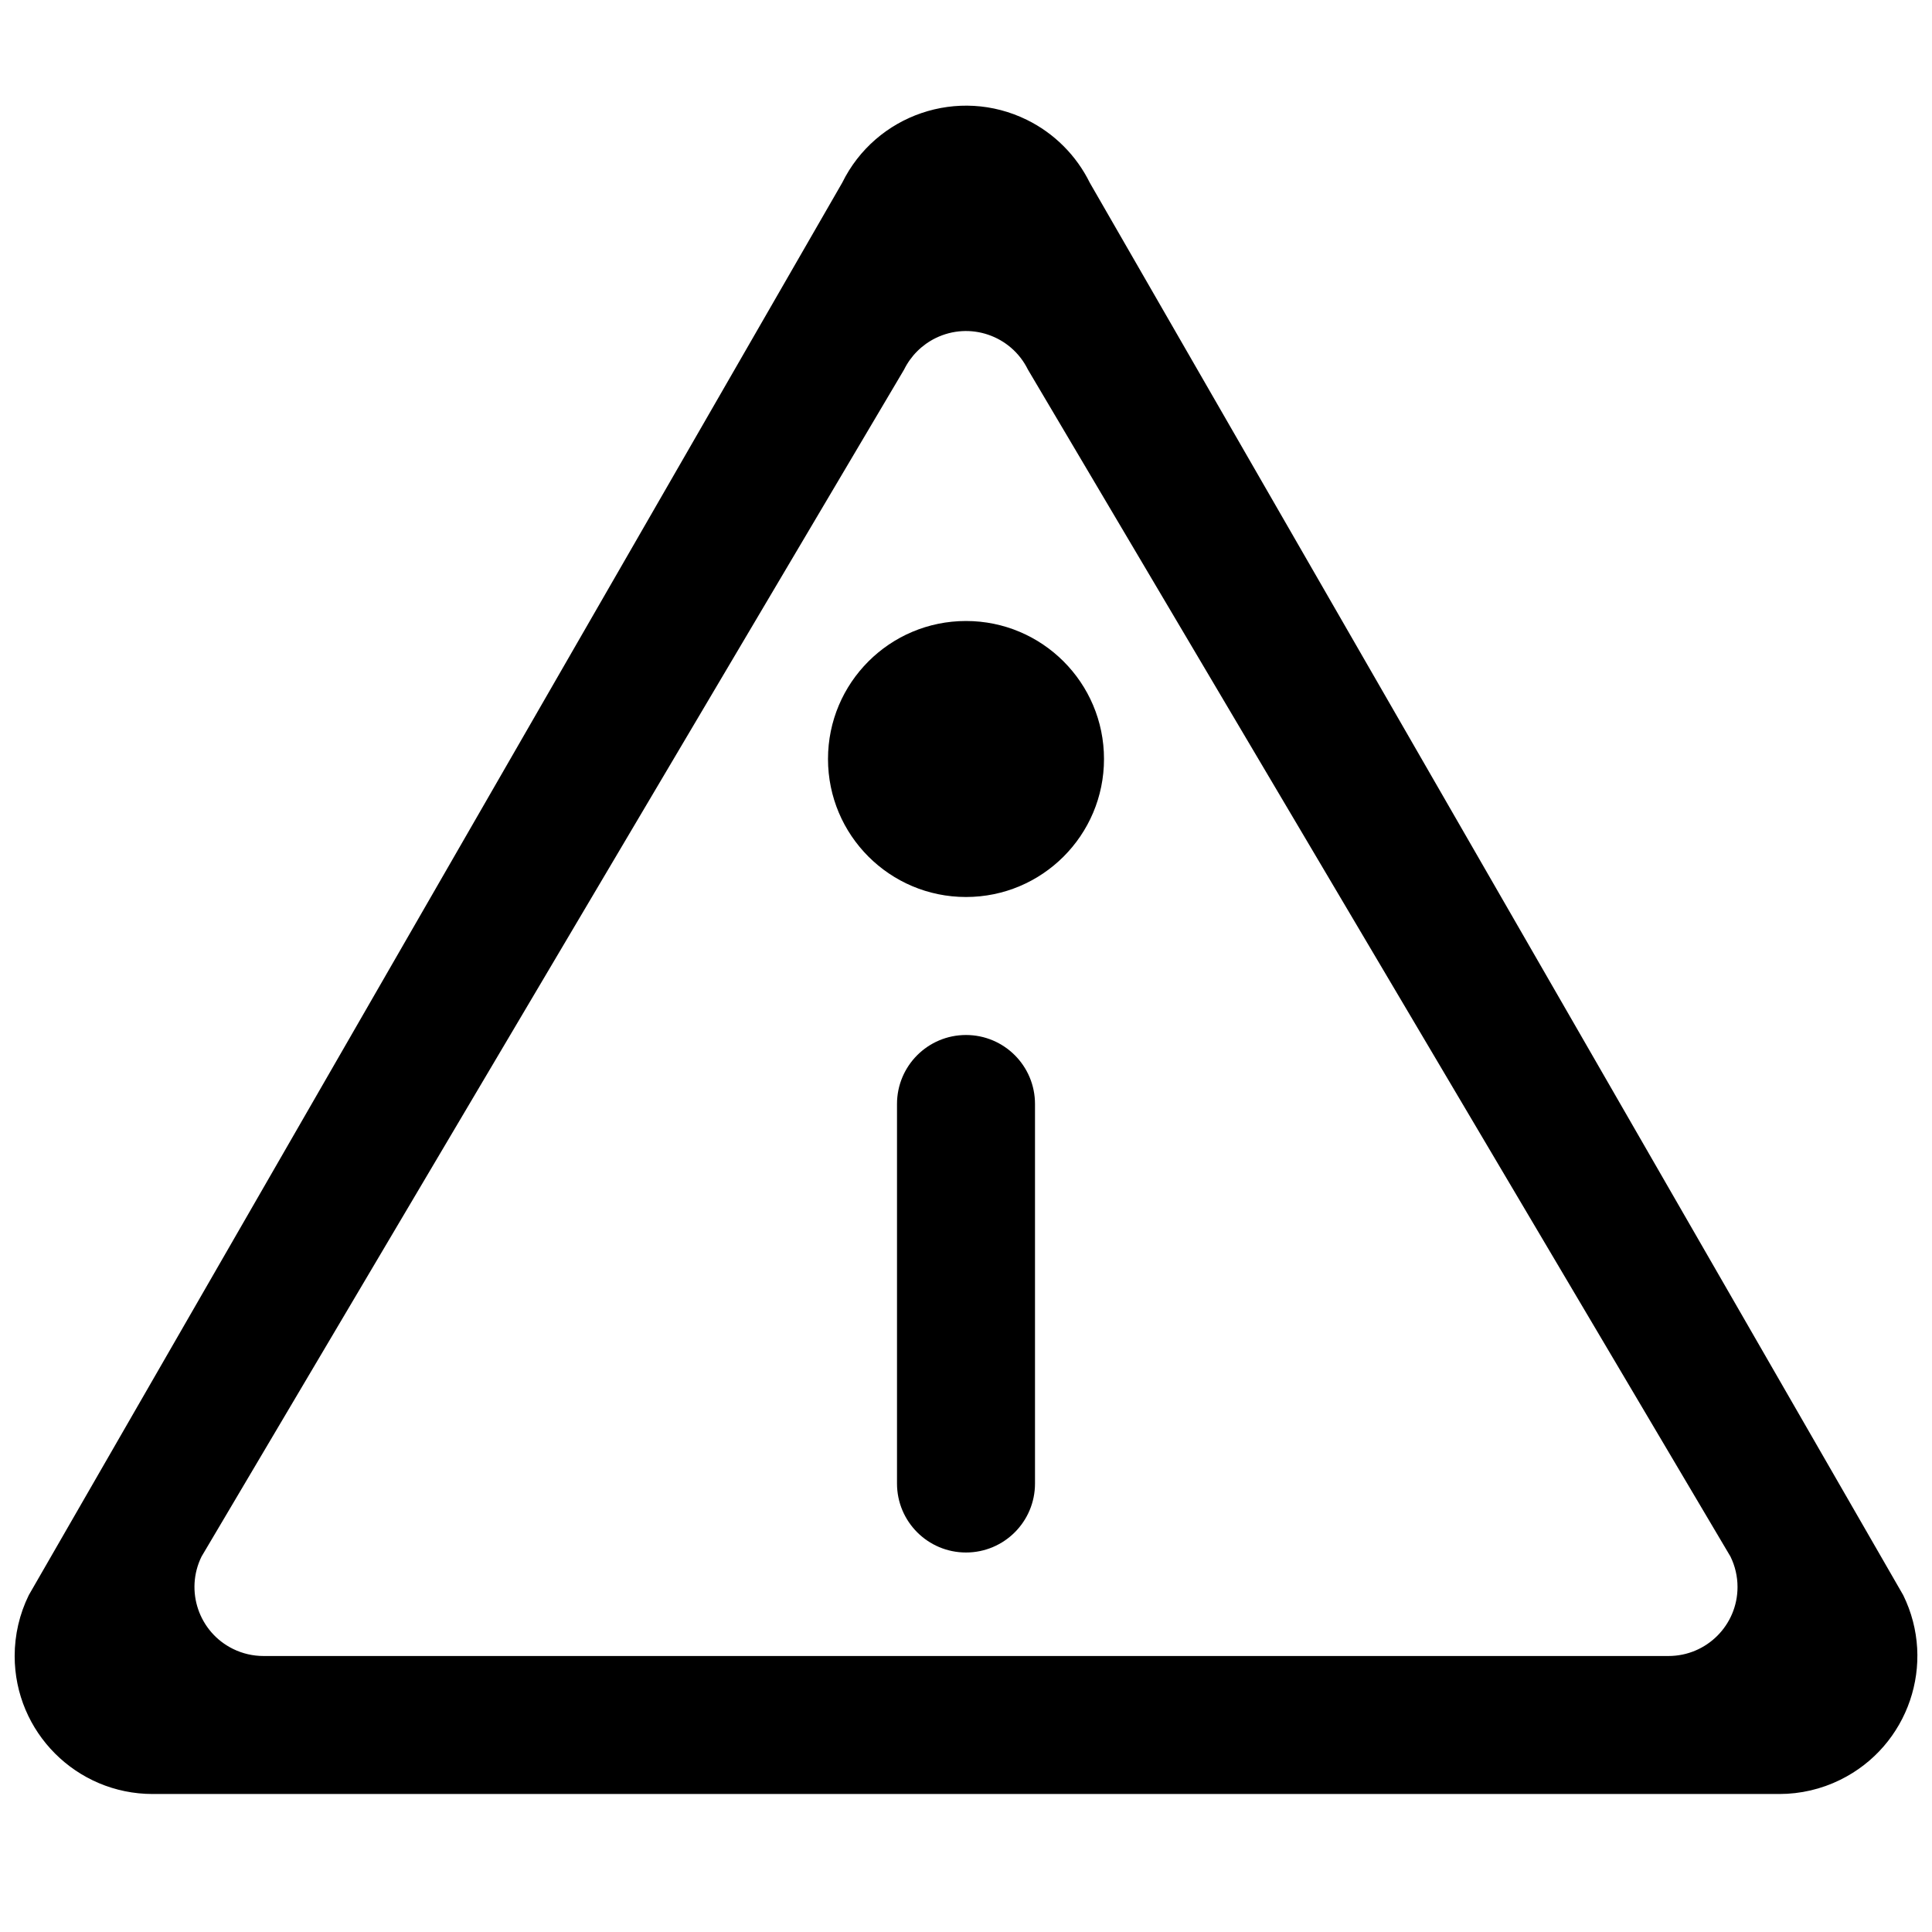
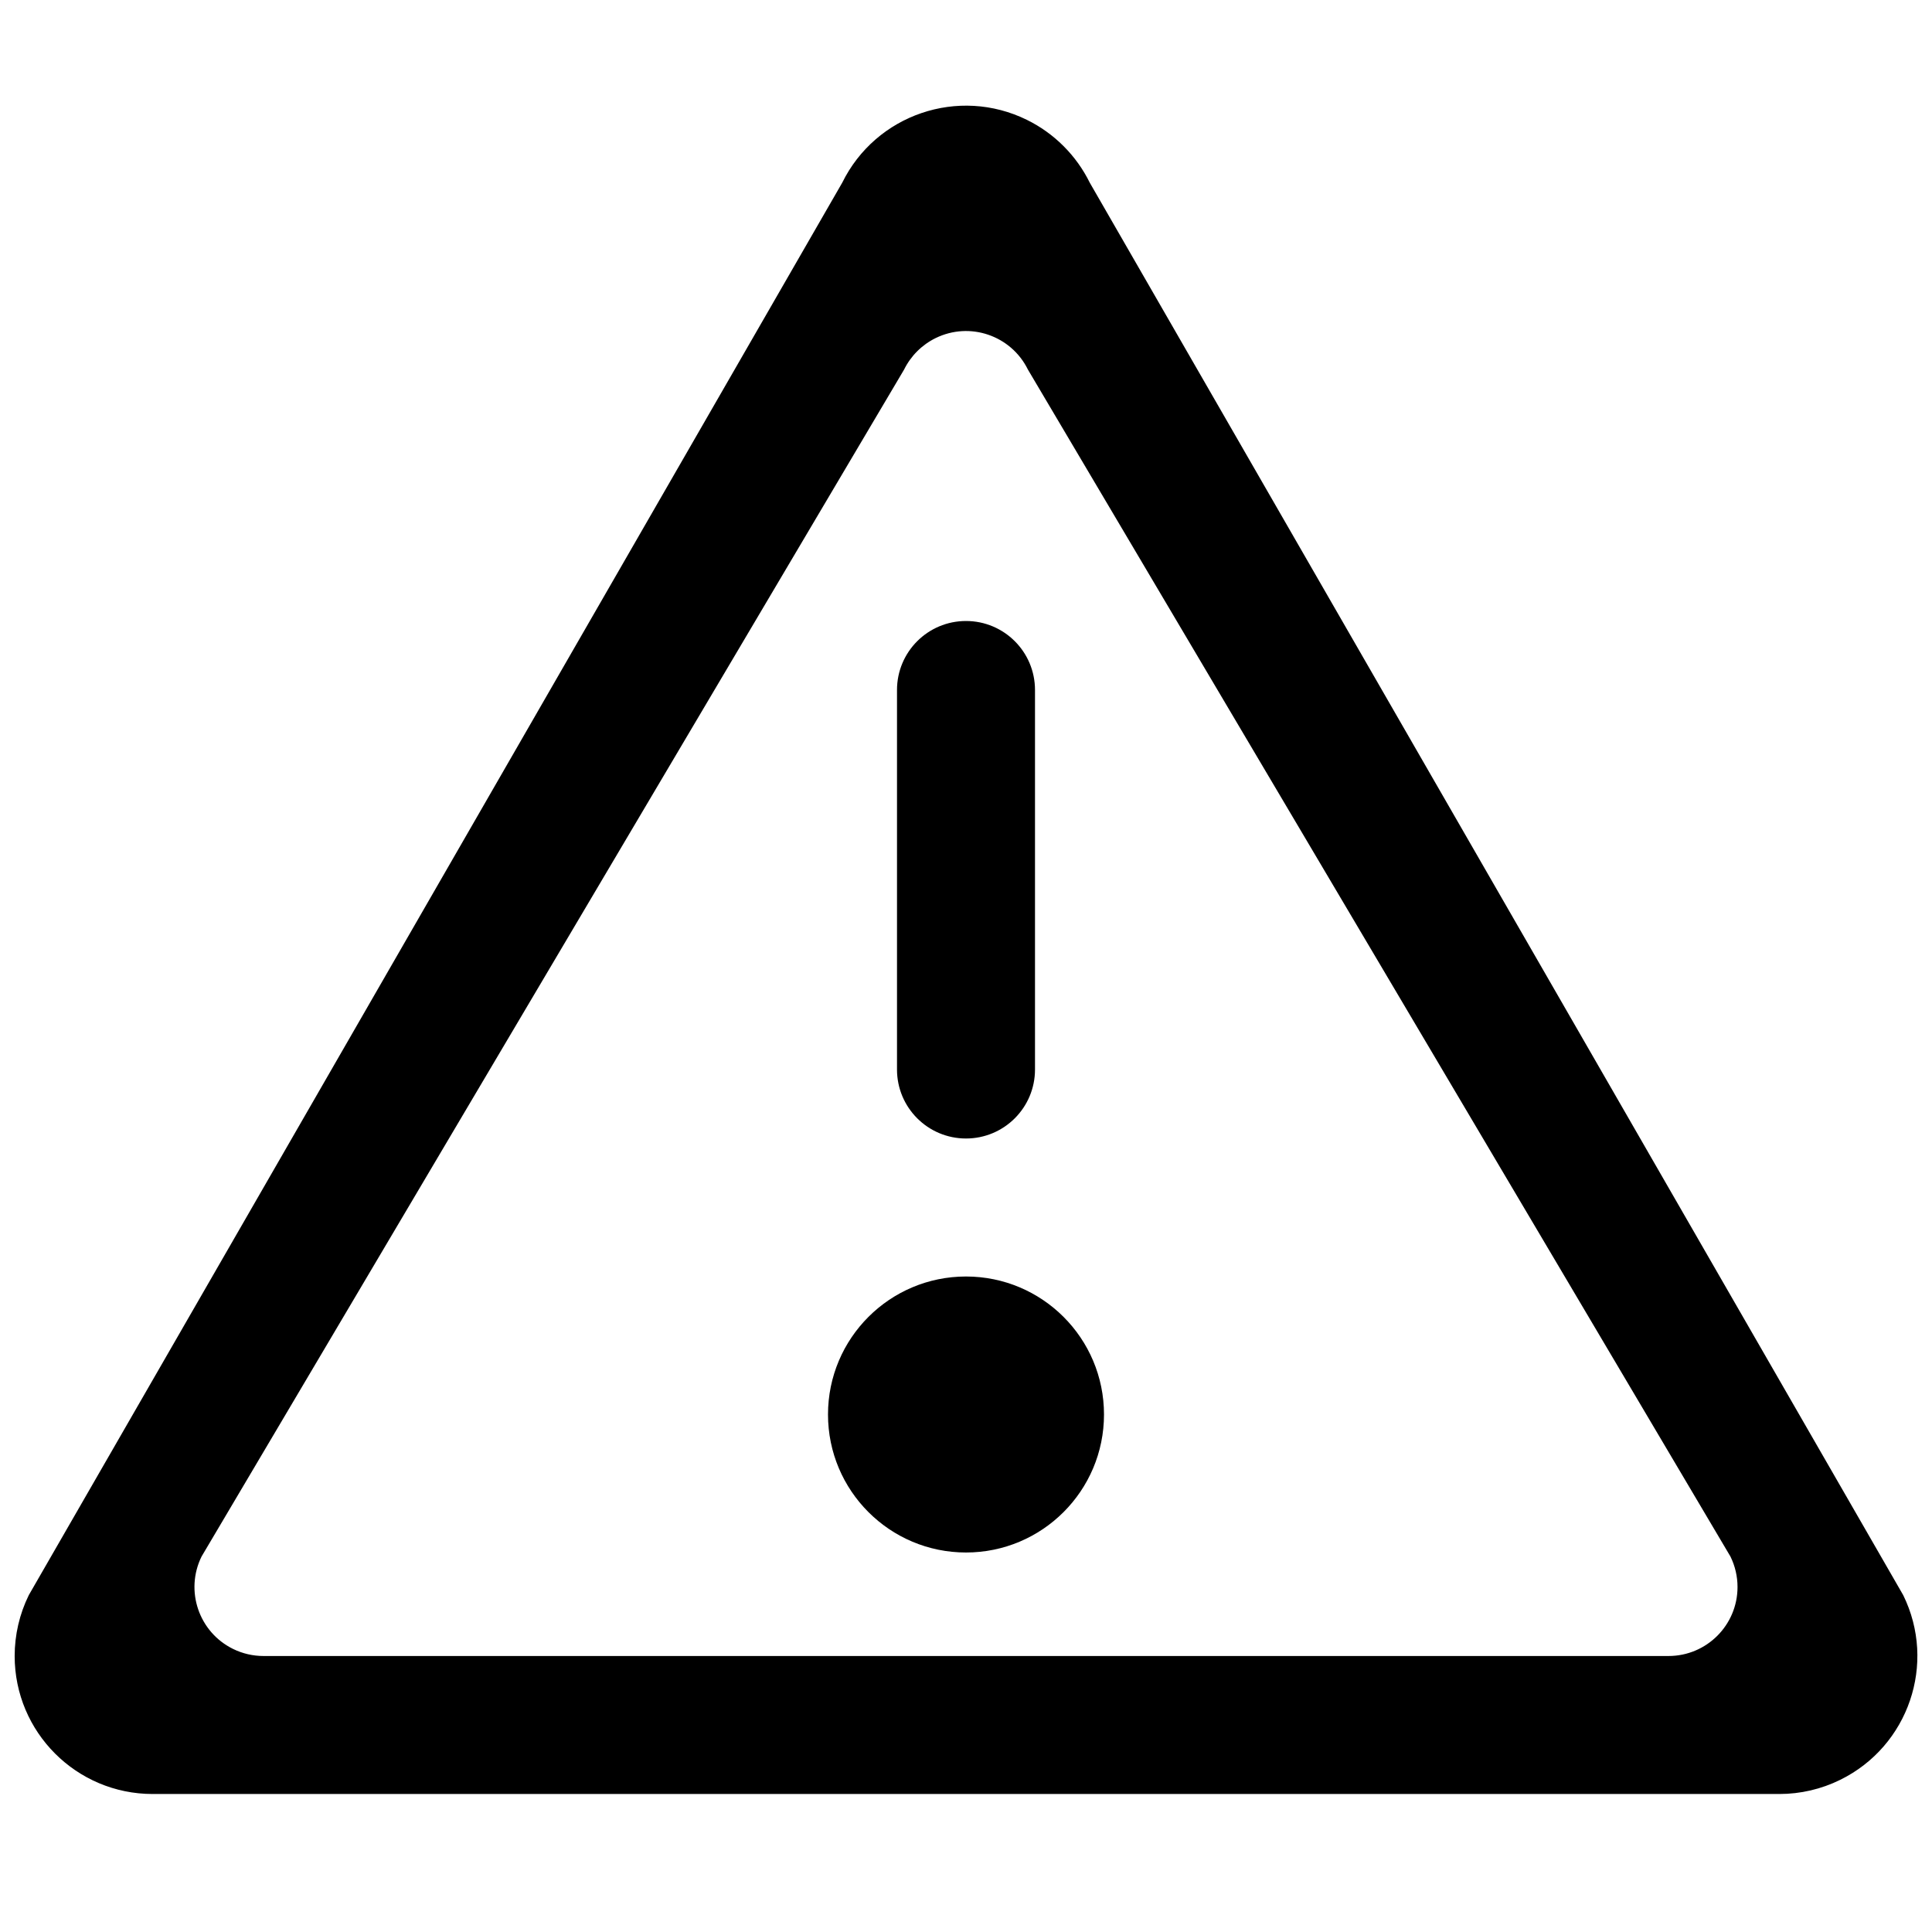
<svg xmlns="http://www.w3.org/2000/svg" width="56px" height="56px" viewBox="0 0 56 56" version="1.1">
  <g id="Page-1" stroke="none" stroke-width="1" fill="none" fill-rule="evenodd">
    <g id="alert" transform="translate(0, 3)" fill="#000000">
-       <circle id="Oval-35" cx="28" cy="19" r="4" />
-       <path d="M28,27 C29.105,27 30,27.895 30,29 L30,40 C30,41.105 29.105,42 28,42 C26.895,42 26,41.105 26,40 L26,29 C26,27.895 26.895,27 28,27 Z" id="Rectangle-65" />
+       <circle id="Oval-35" cx="28" cy="38" r="4" />
+       <path d="M28,15 C29.105,15 30,15.895 30,17 L30,28 C30,29.105 29.105,30 28,30 C26.895,30 26,29.105 26,28 L26,17 C26,15.895 26.895,15 28,15 Z" id="Rectangle-65" />
      <path d="M26.205,7.713 L5.842,42.117 C5.355,43.109 5.763,44.307 6.755,44.795 C7.029,44.93 7.331,45 7.637,45 L48.363,45 C49.467,45 50.363,44.105 50.363,43 C50.363,42.694 50.293,42.392 50.158,42.117 L29.795,7.713 C29.307,6.722 28.109,6.313 27.117,6.801 C26.721,6.996 26.4,7.317 26.205,7.713 Z M31.589,2.298 L55.165,43.235 C56.14,45.217 55.323,47.614 53.34,48.589 C52.791,48.86 52.187,49 51.575,49 L4.425,49 C2.216,49 0.425,47.209 0.425,45 C0.425,44.388 0.565,43.784 0.835,43.235 L24.411,2.298 C25.386,0.316 27.783,-0.501 29.765,0.474 C30.558,0.864 31.199,1.506 31.589,2.298 Z" id="Shape" fill-rule="nonzero" />
    </g>
  </g>
</svg>
